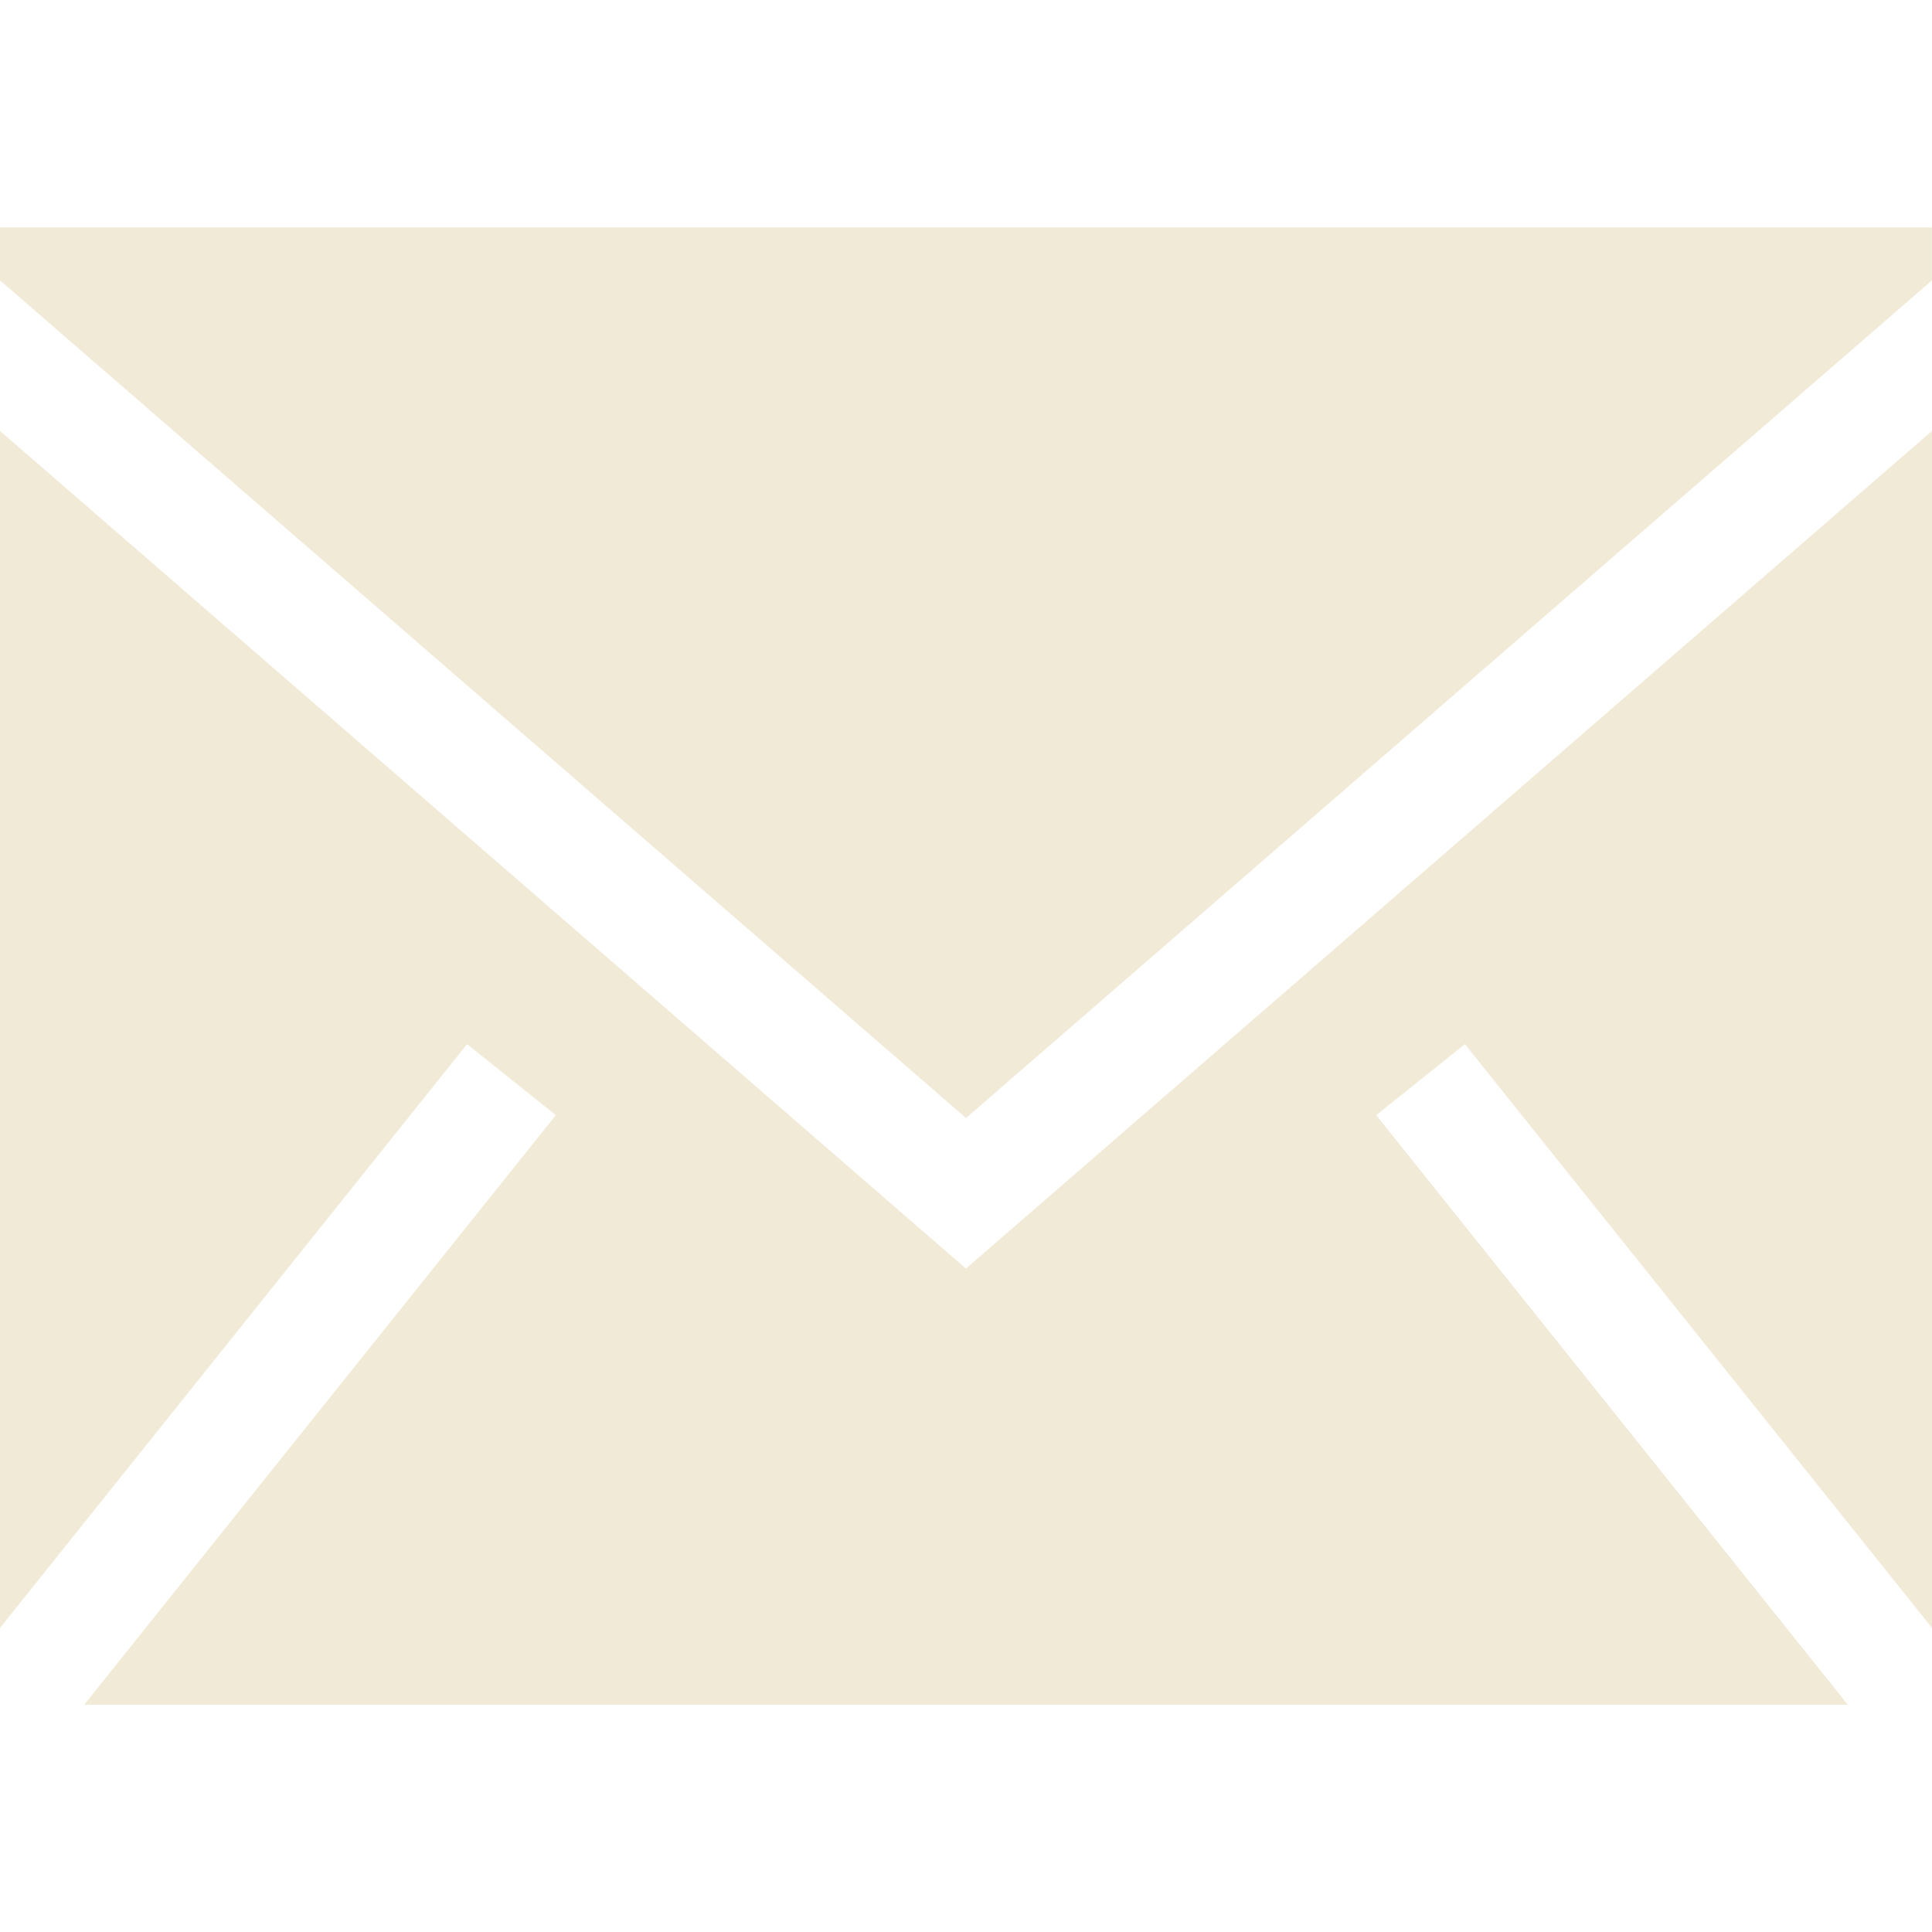
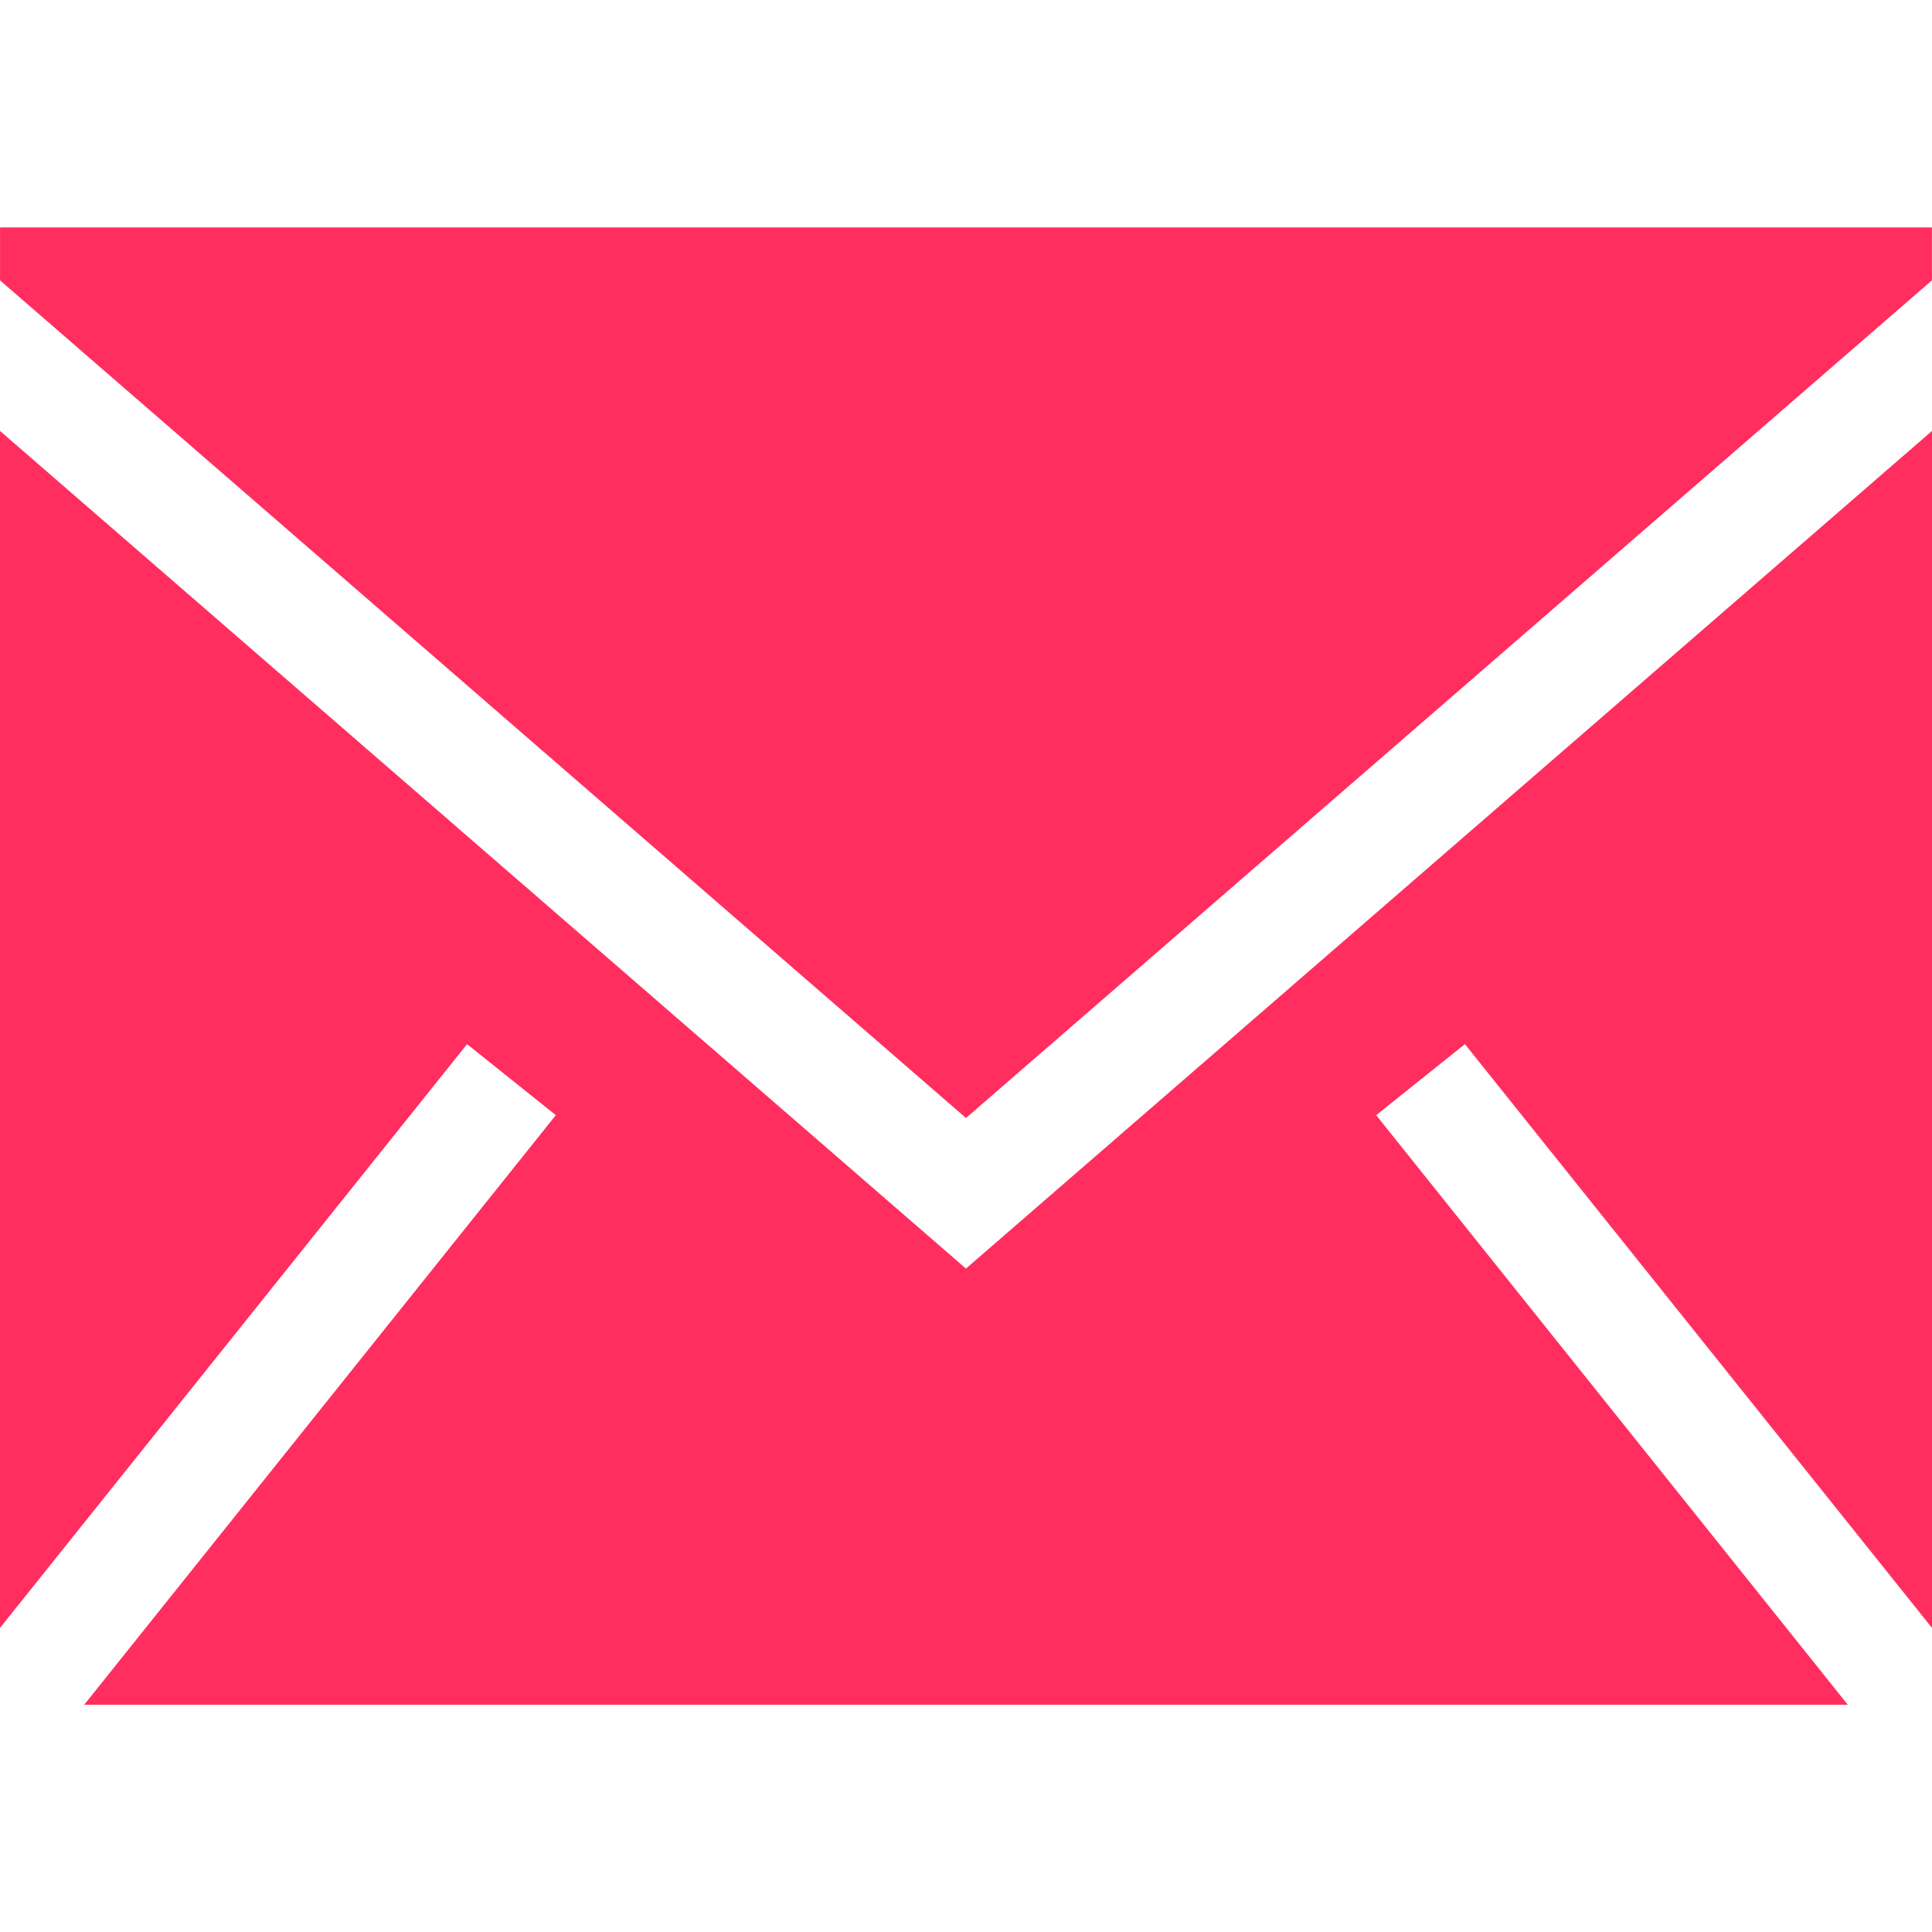
- <svg xmlns="http://www.w3.org/2000/svg" fill="#F0EAD6" width="800px" height="800px" viewBox="0 0 1920 1920">
+ <svg xmlns="http://www.w3.org/2000/svg" fill="#ff2e5f" width="800px" height="800px" viewBox="0 0 1920 1920">
  <path d="M1920 428.266v1189.54l-464.16-580.146-88.203 70.585 468.679 585.904H83.684l468.679-585.904-88.202-70.585L0 1617.805V428.265l959.944 832.441L1920 428.266ZM1919.932 226v52.627l-959.943 832.44L.045 278.628V226h1919.887Z" fill-rule="evenodd" />
</svg>
